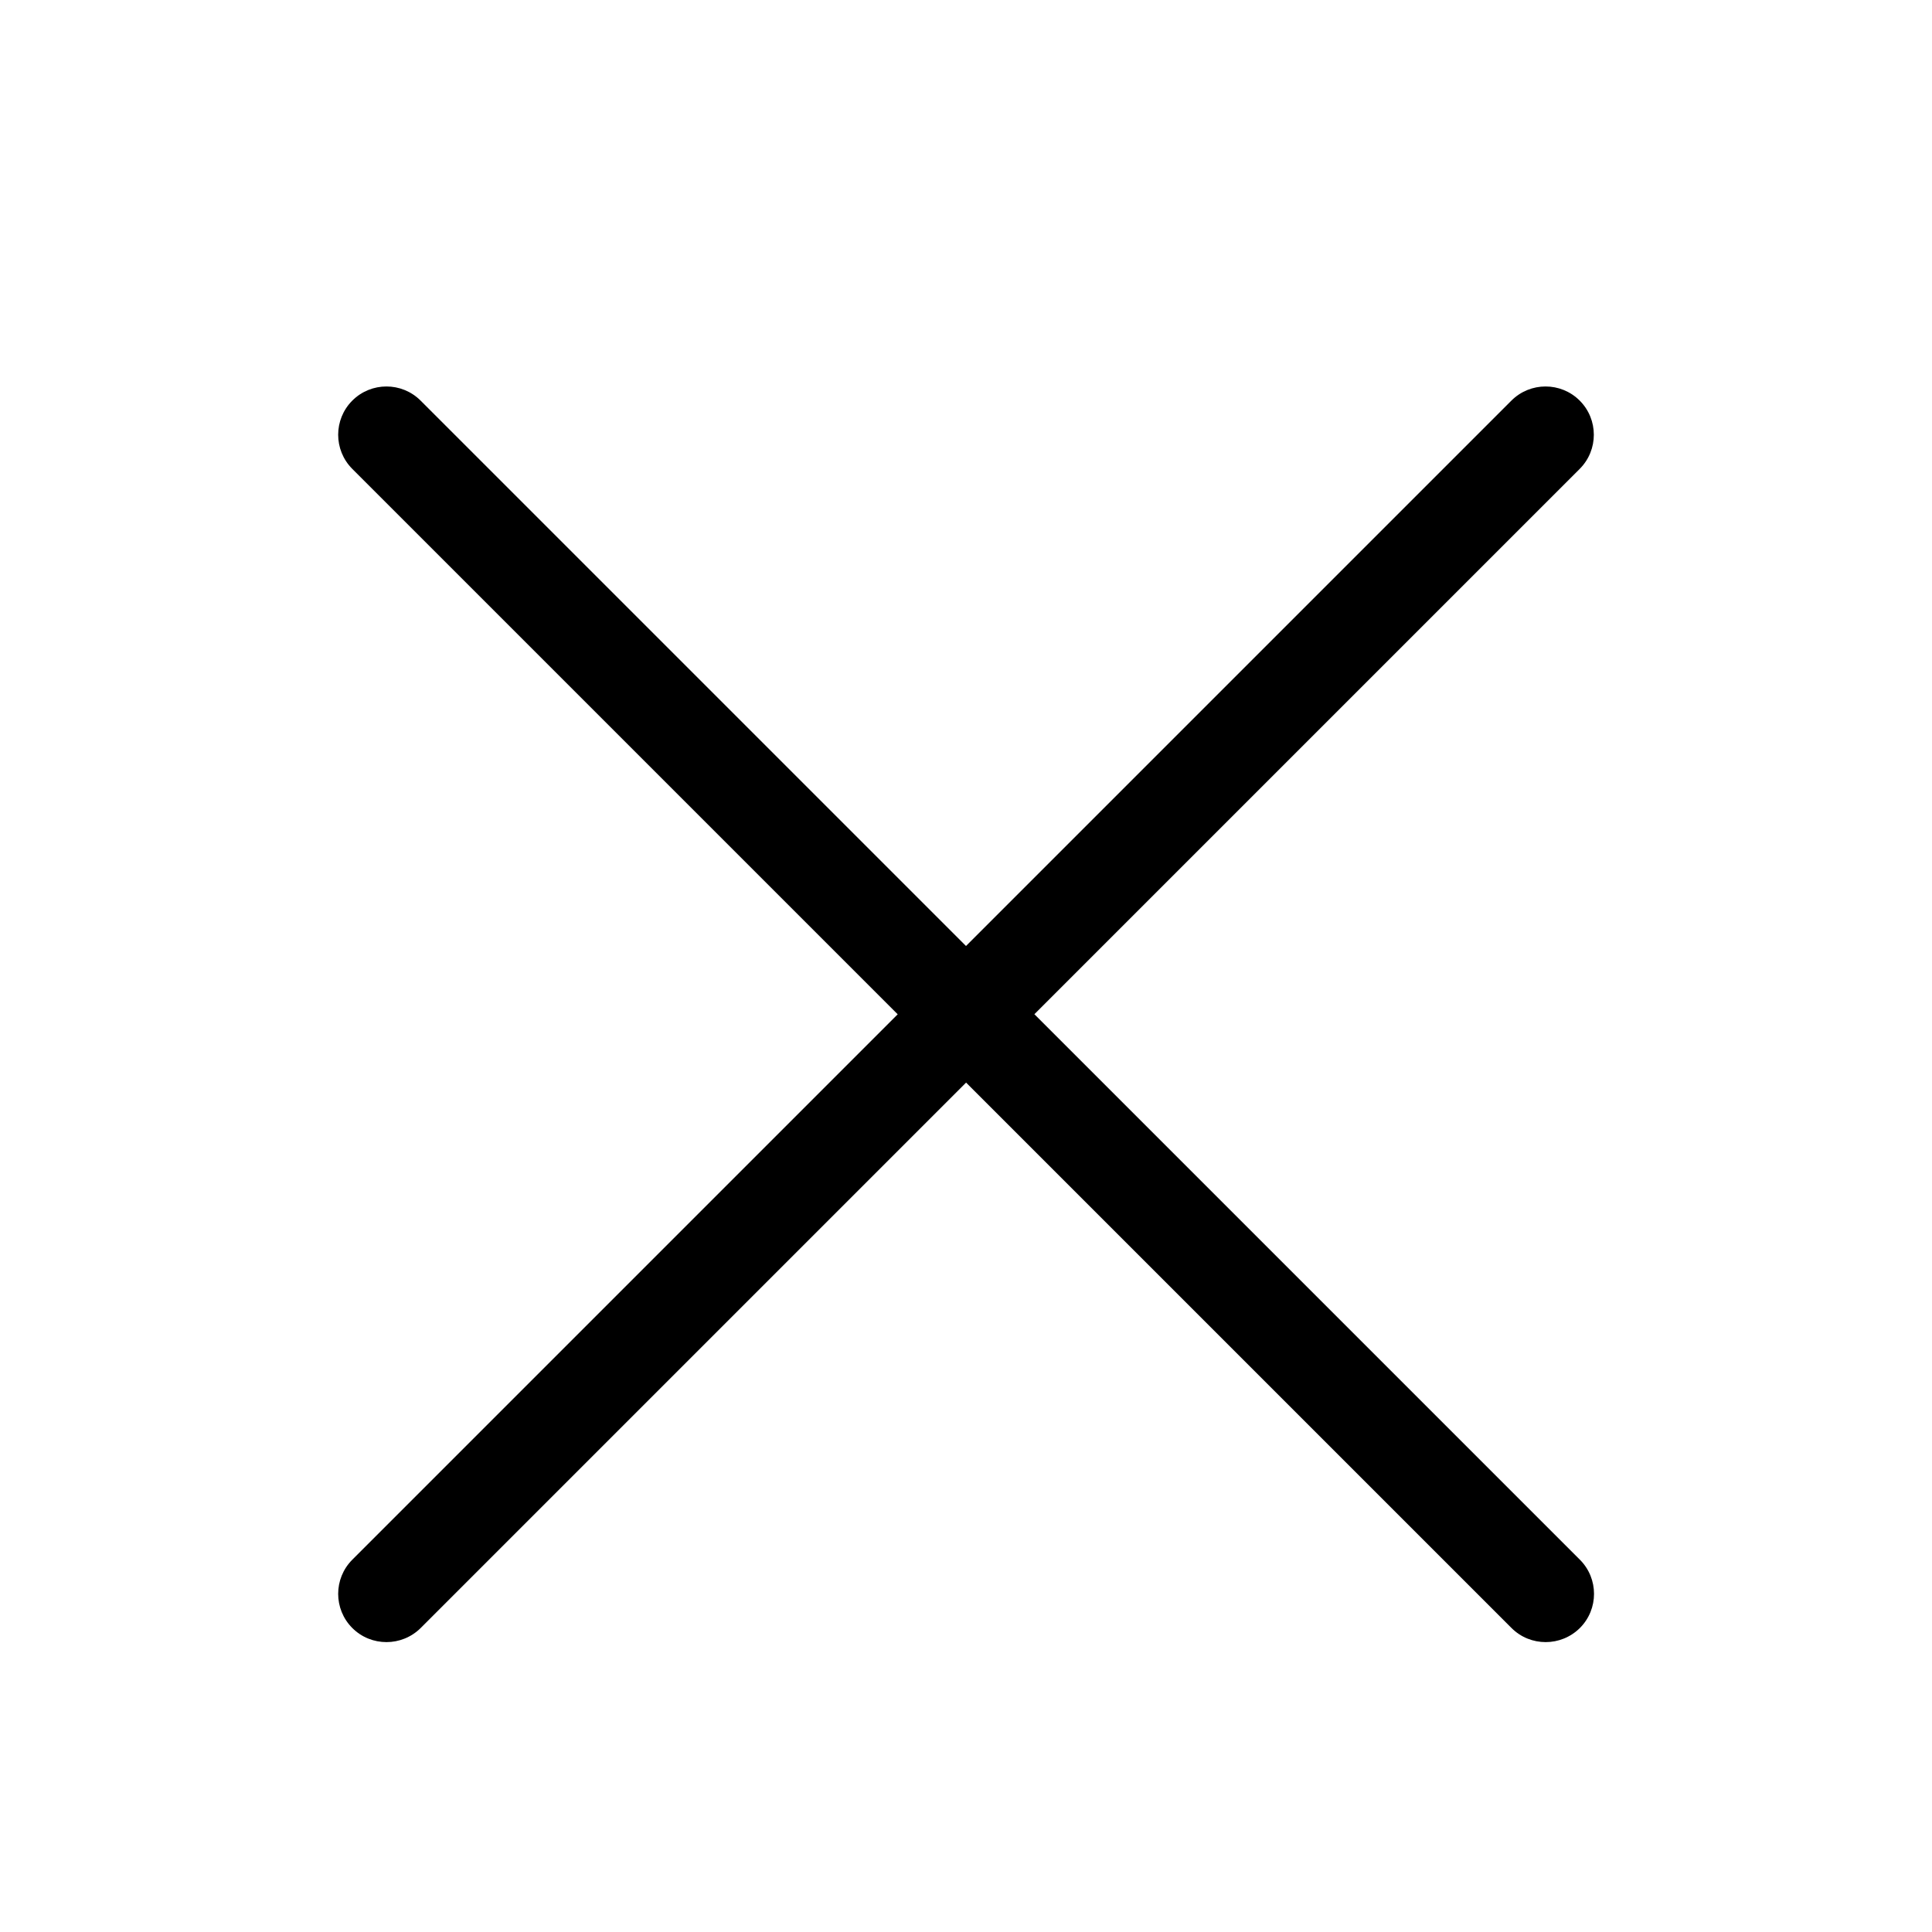
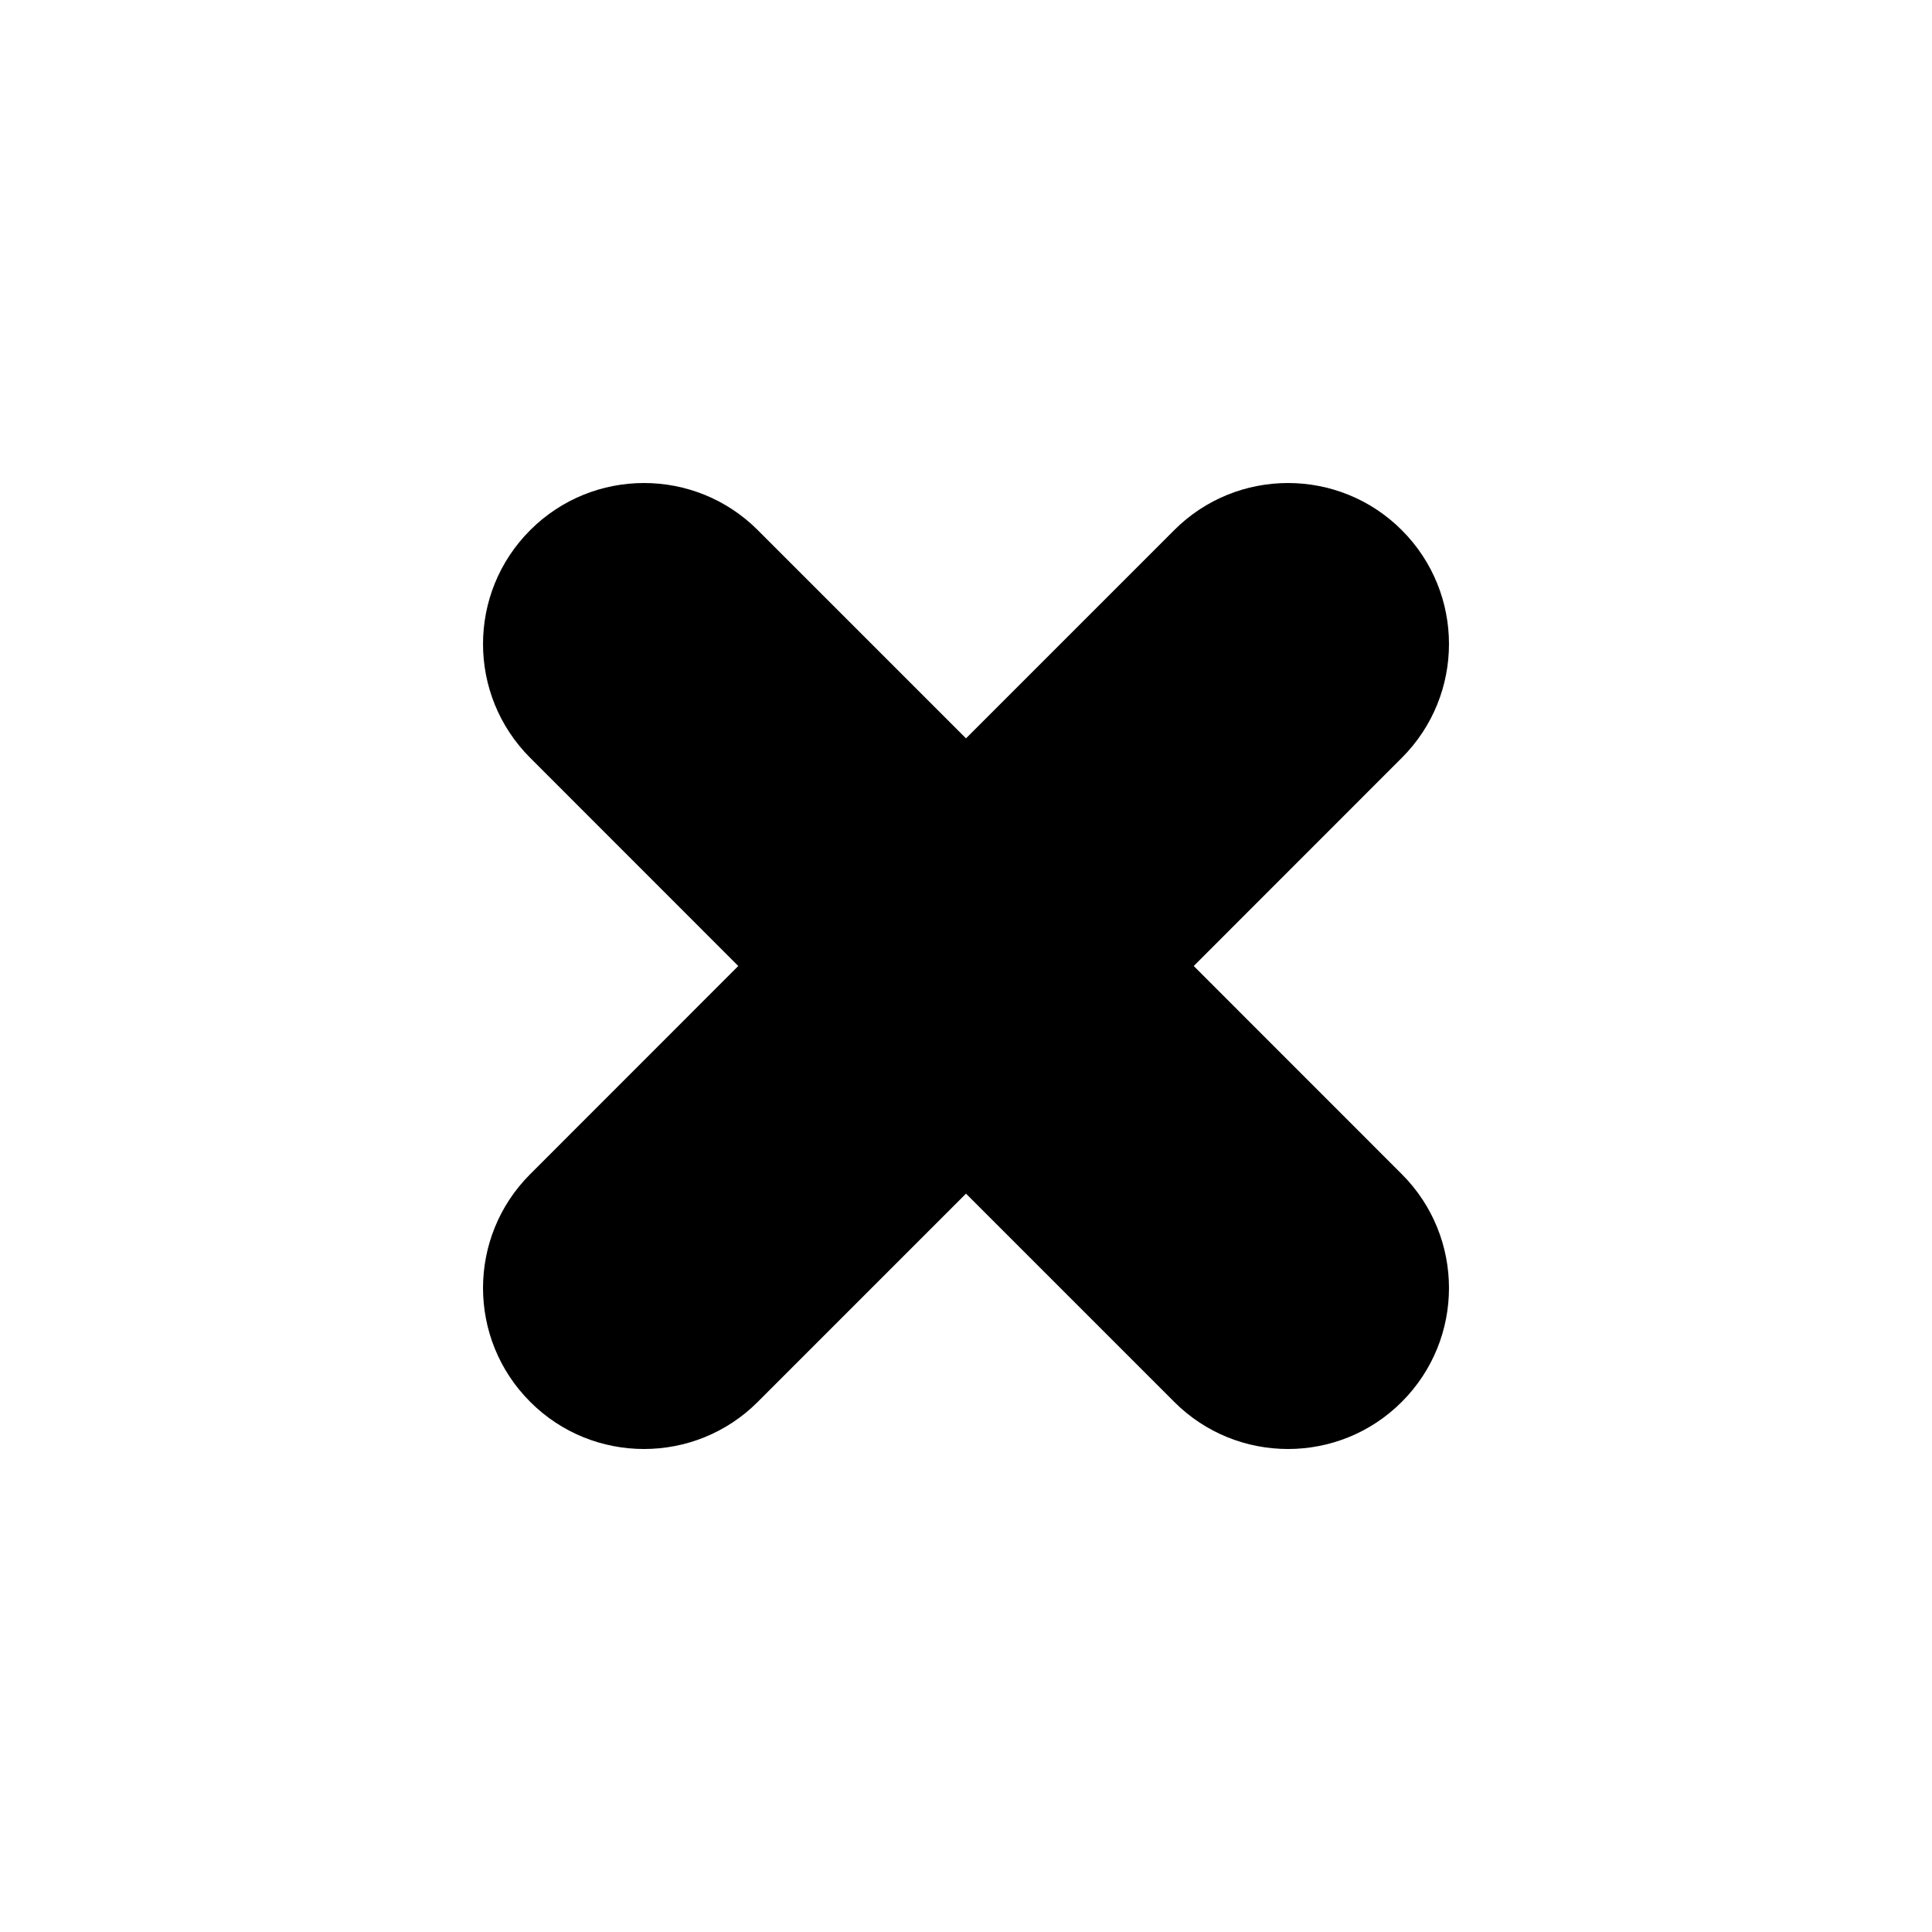
- <svg xmlns="http://www.w3.org/2000/svg" version="1.1" width="20" height="20" viewBox="0 0 20 20">
-   <path fill="#000000" d="M10.707 10.5l5.646-5.646c0.195-0.195 0.195-0.512 0-0.707s-0.512-0.195-0.707 0l-5.646 5.646-5.646-5.646c-0.195-0.195-0.512-0.195-0.707 0s-0.195 0.512 0 0.707l5.646 5.646-5.646 5.646c-0.195 0.195-0.195 0.512 0 0.707 0.098 0.098 0.226 0.146 0.354 0.146s0.256-0.049 0.354-0.146l5.646-5.646 5.646 5.646c0.098 0.098 0.226 0.146 0.354 0.146s0.256-0.049 0.354-0.146c0.195-0.195 0.195-0.512 0-0.707l-5.646-5.646z" />
+ <svg xmlns="http://www.w3.org/2000/svg" version="1.1" width="24" height="24" viewBox="0 0 24 24">
+   <path d="M17.414 6.586c-0.78-0.781-2.048-0.781-2.828 0l-2.586 2.586-2.586-2.586c-0.78-0.781-2.048-0.781-2.828 0-0.781 0.781-0.781 2.047 0 2.828l2.585 2.586-2.585 2.586c-0.781 0.781-0.781 2.047 0 2.828 0.39 0.391 0.902 0.586 1.414 0.586s1.024-0.195 1.414-0.586l2.586-2.586 2.586 2.586c0.39 0.391 0.902 0.586 1.414 0.586s1.024-0.195 1.414-0.586c0.781-0.781 0.781-2.047 0-2.828l-2.585-2.586 2.585-2.586c0.781-0.781 0.781-2.047 0-2.828z" />
</svg>
